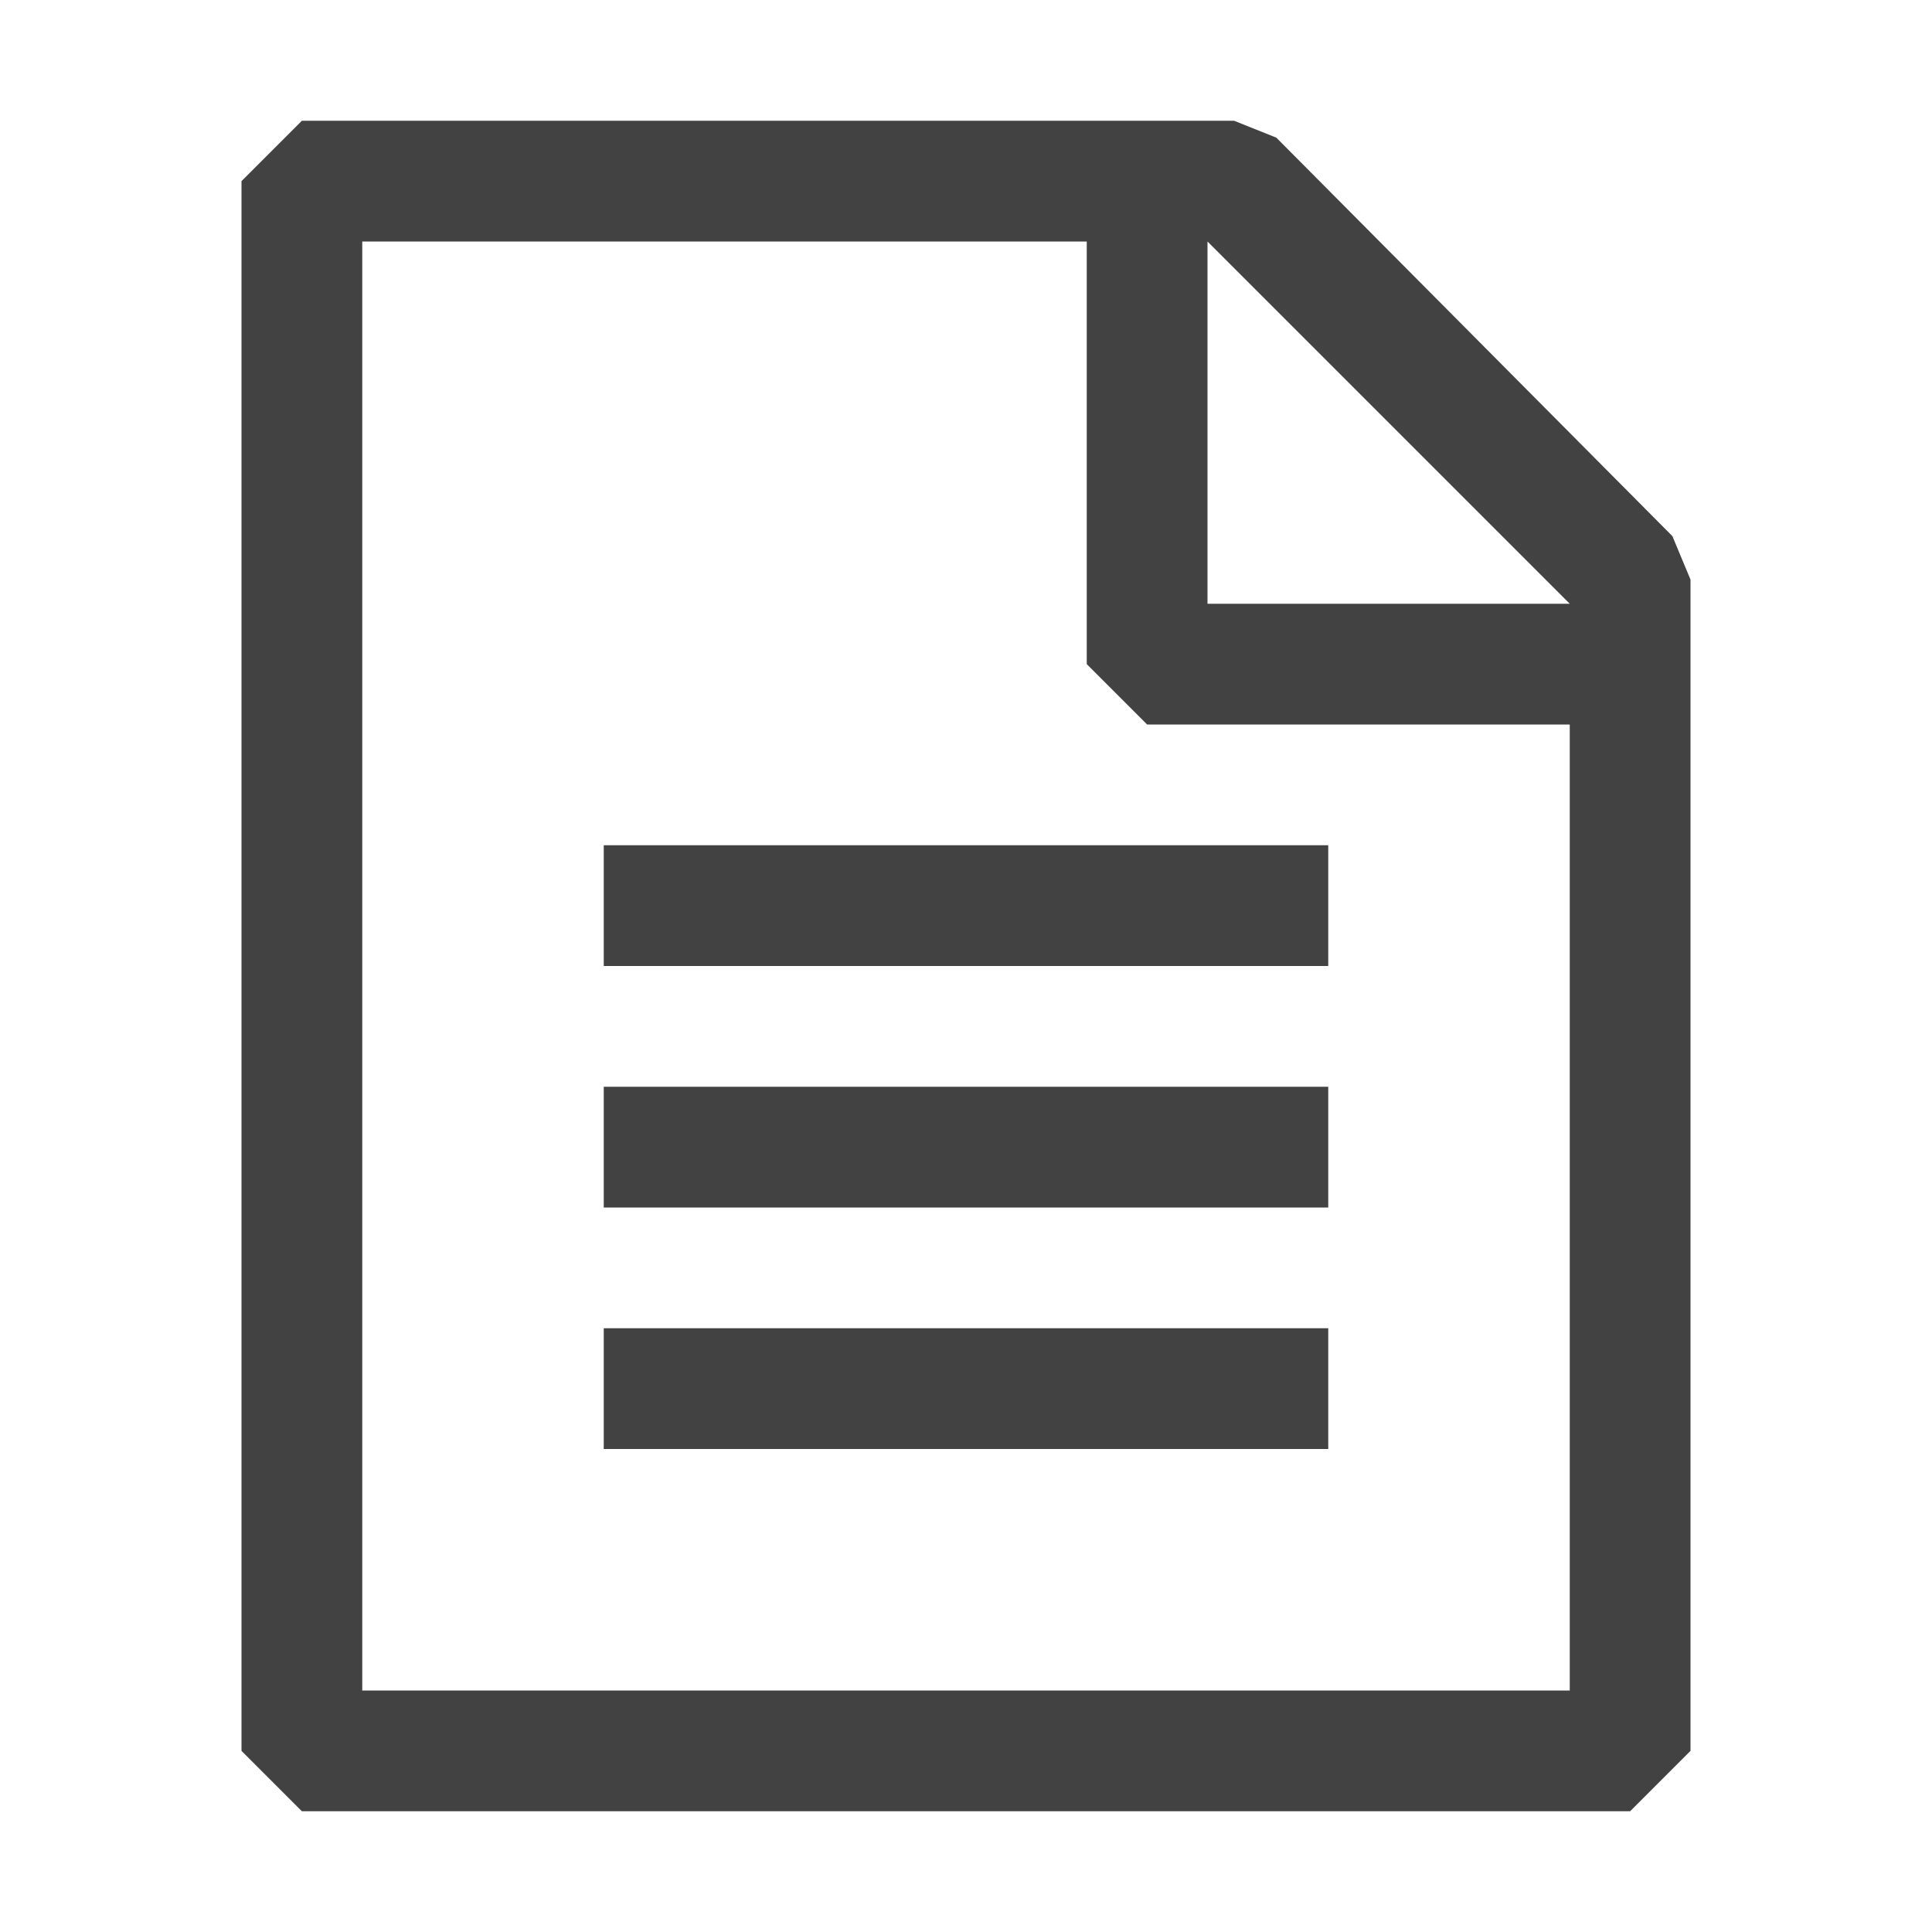
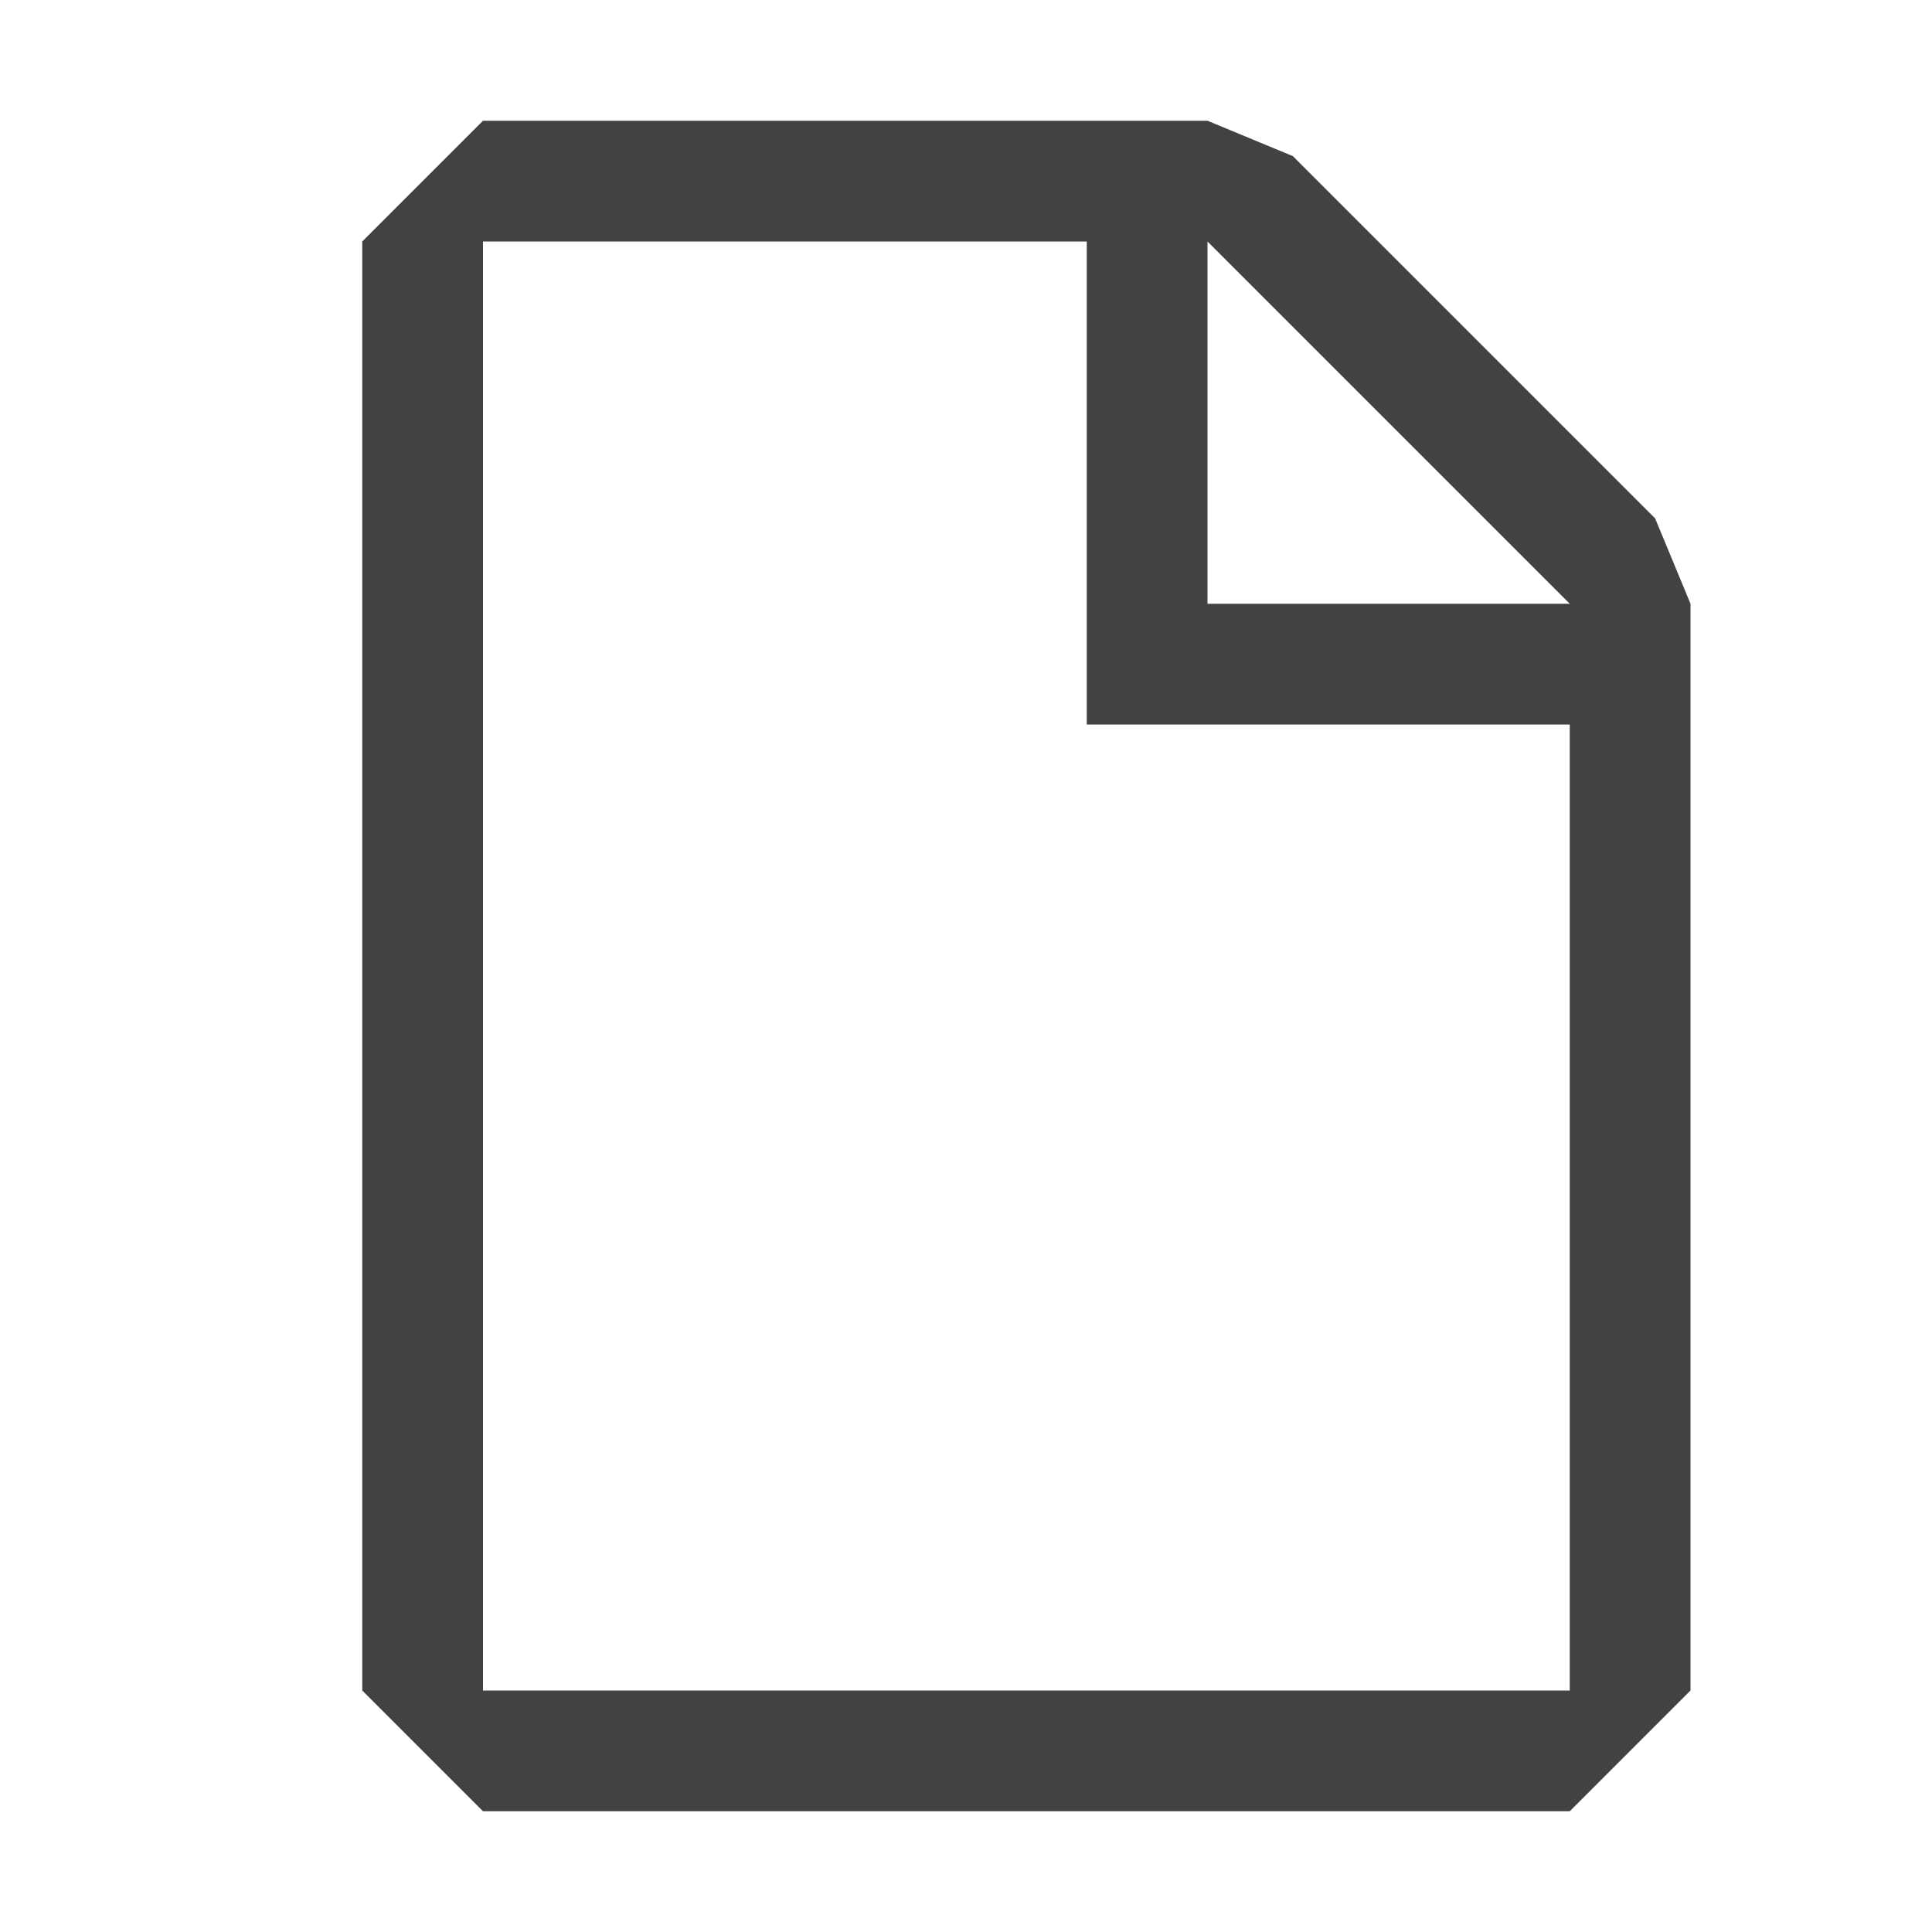
<svg xmlns="http://www.w3.org/2000/svg" width="16" height="16" viewBox="0 0 16 16" fill="none">
-   <path fill-rule="evenodd" clip-rule="evenodd" d="M10.57 1.14L13.85 4.44L14 4.8V14.5L13.5 15H2.5L2 14.5V1.5L2.5 1H10.22L10.57 1.14ZM10 5H13L10 2V5ZM3 2V14H13V6H9.5L9 5.5V2H3ZM11 7H5V8H11V7ZM5 9H11V10H5V9ZM11 11H5V12H11V11Z" fill="#424242" />
+   <path fill-rule="evenodd" clip-rule="evenodd" d="M4 1L3 2V14L4 15H13L14 14V5L13.707 4.293L10.707 1.293L10 1H4ZM4 14V2L9 2V6H13V14H4ZM13 5L10 2V5L13 5Z" fill="#424242" />
</svg>
